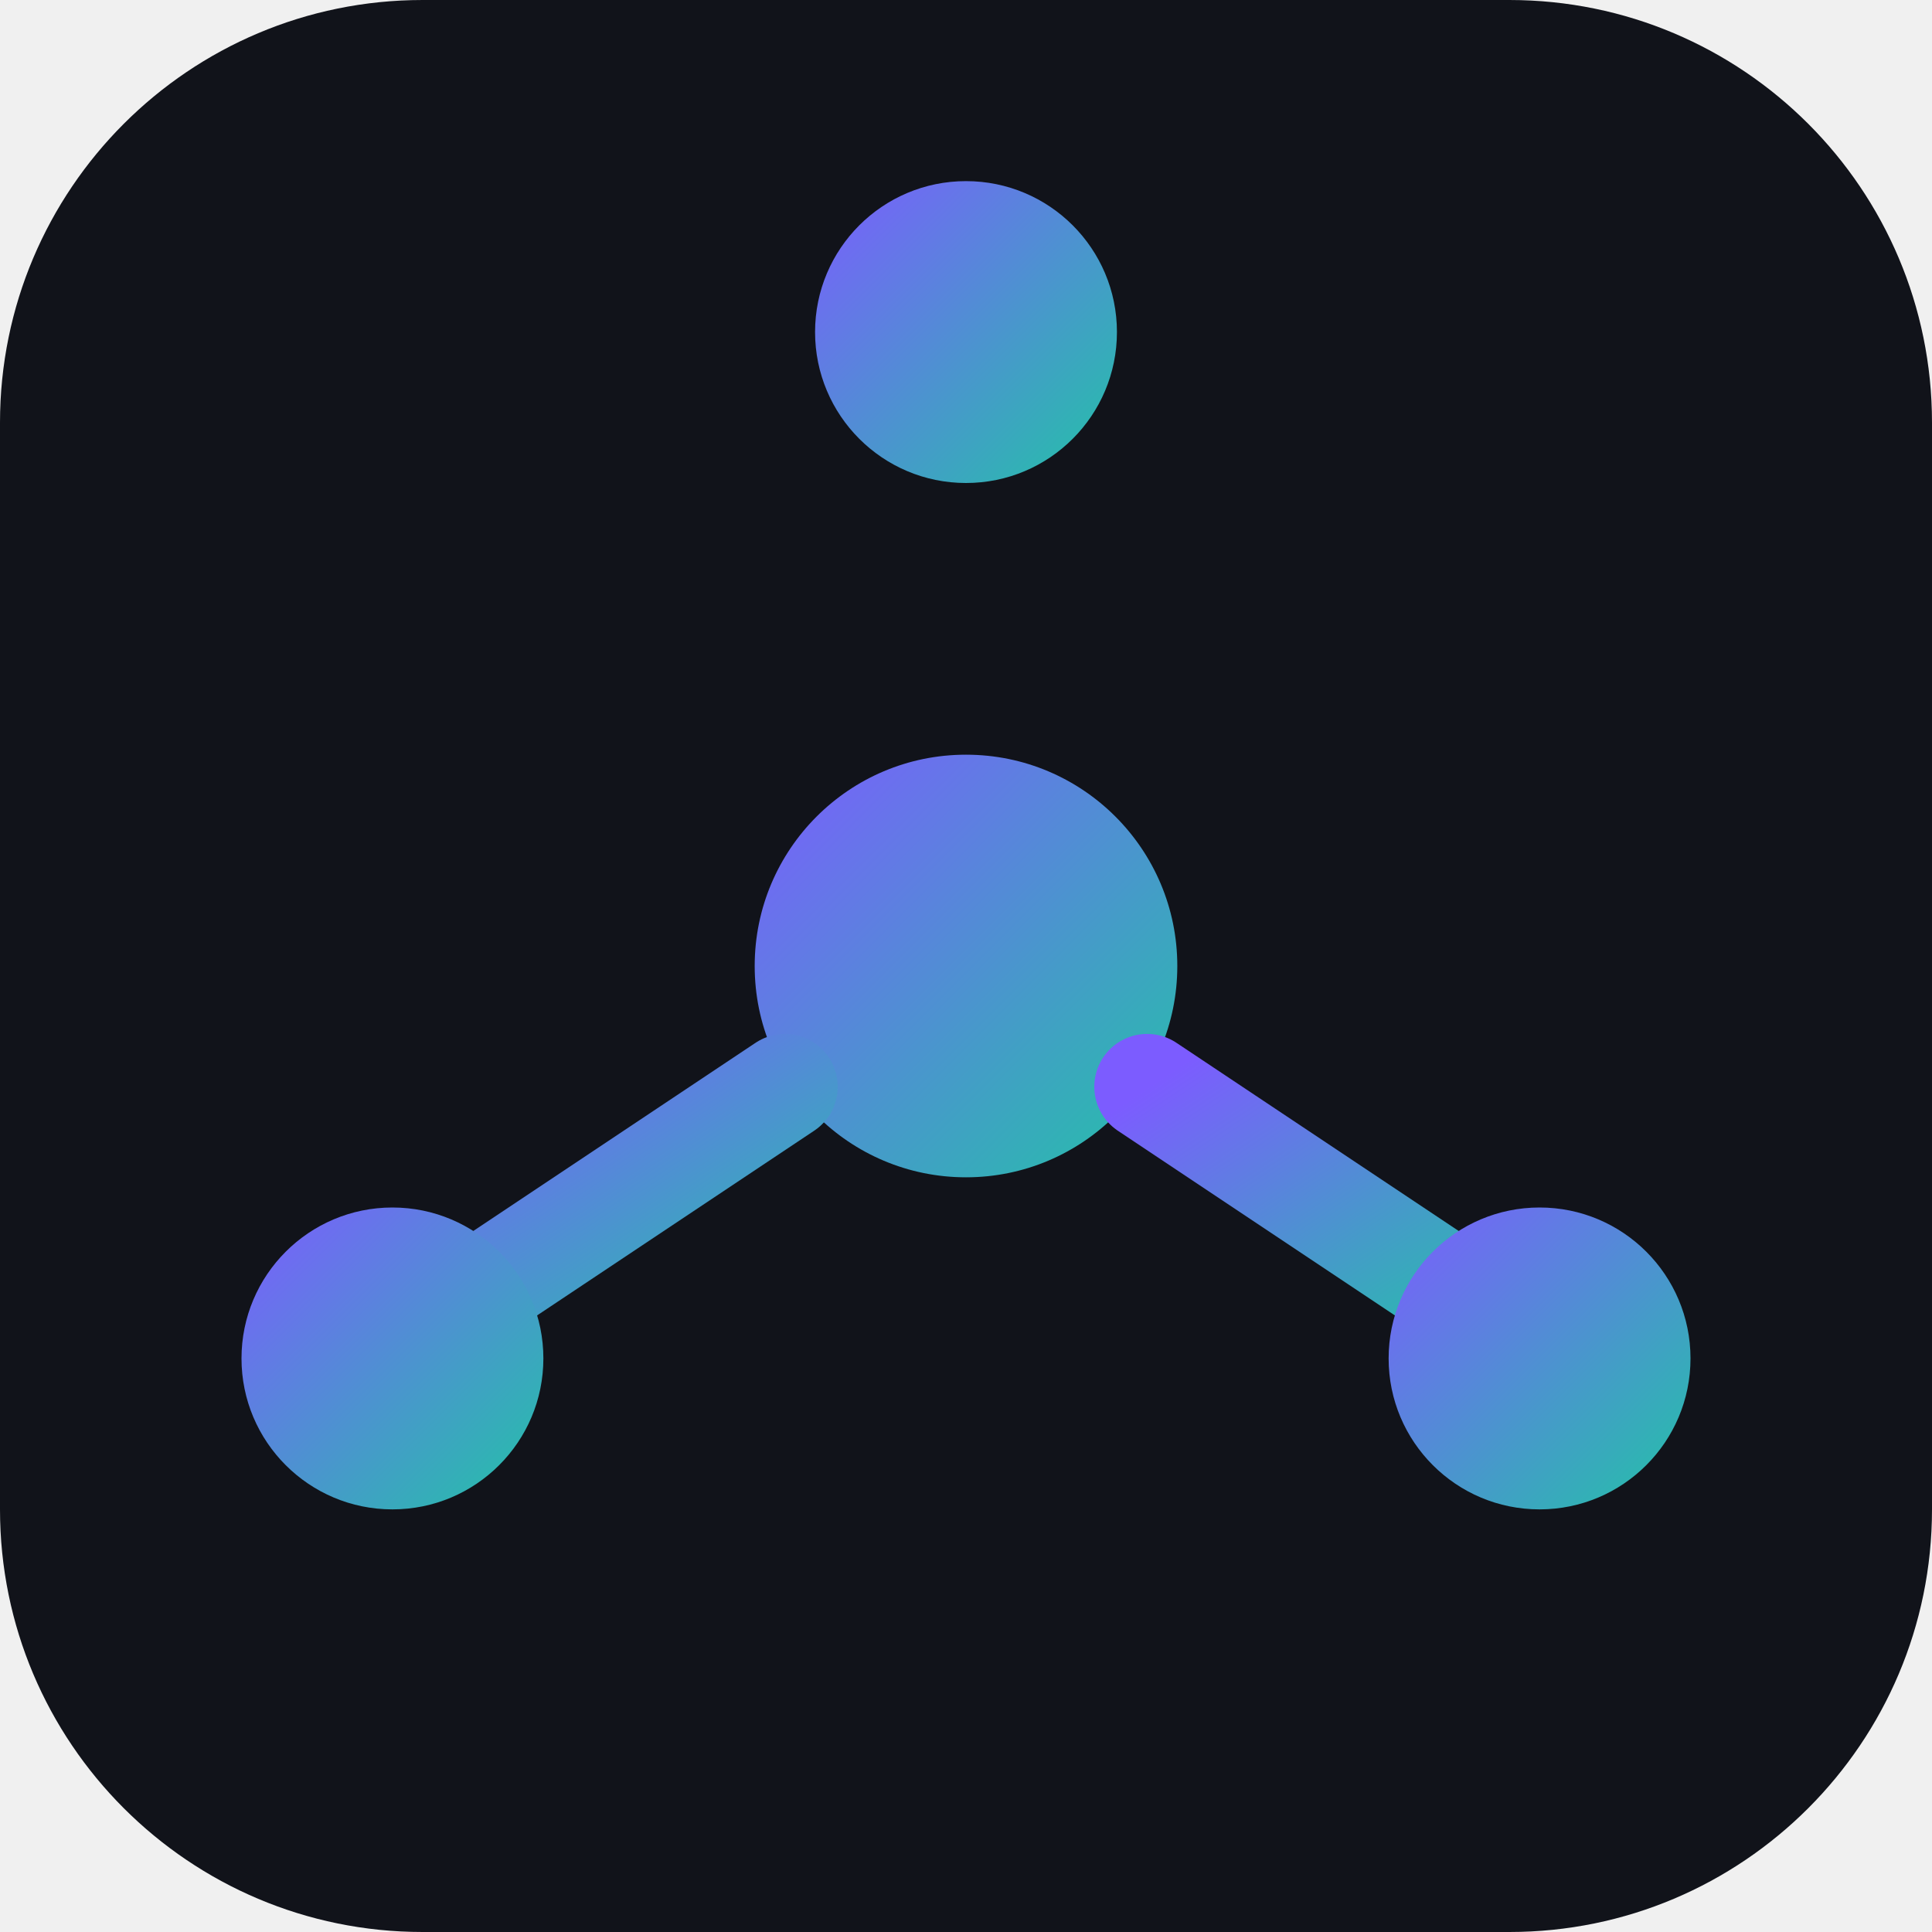
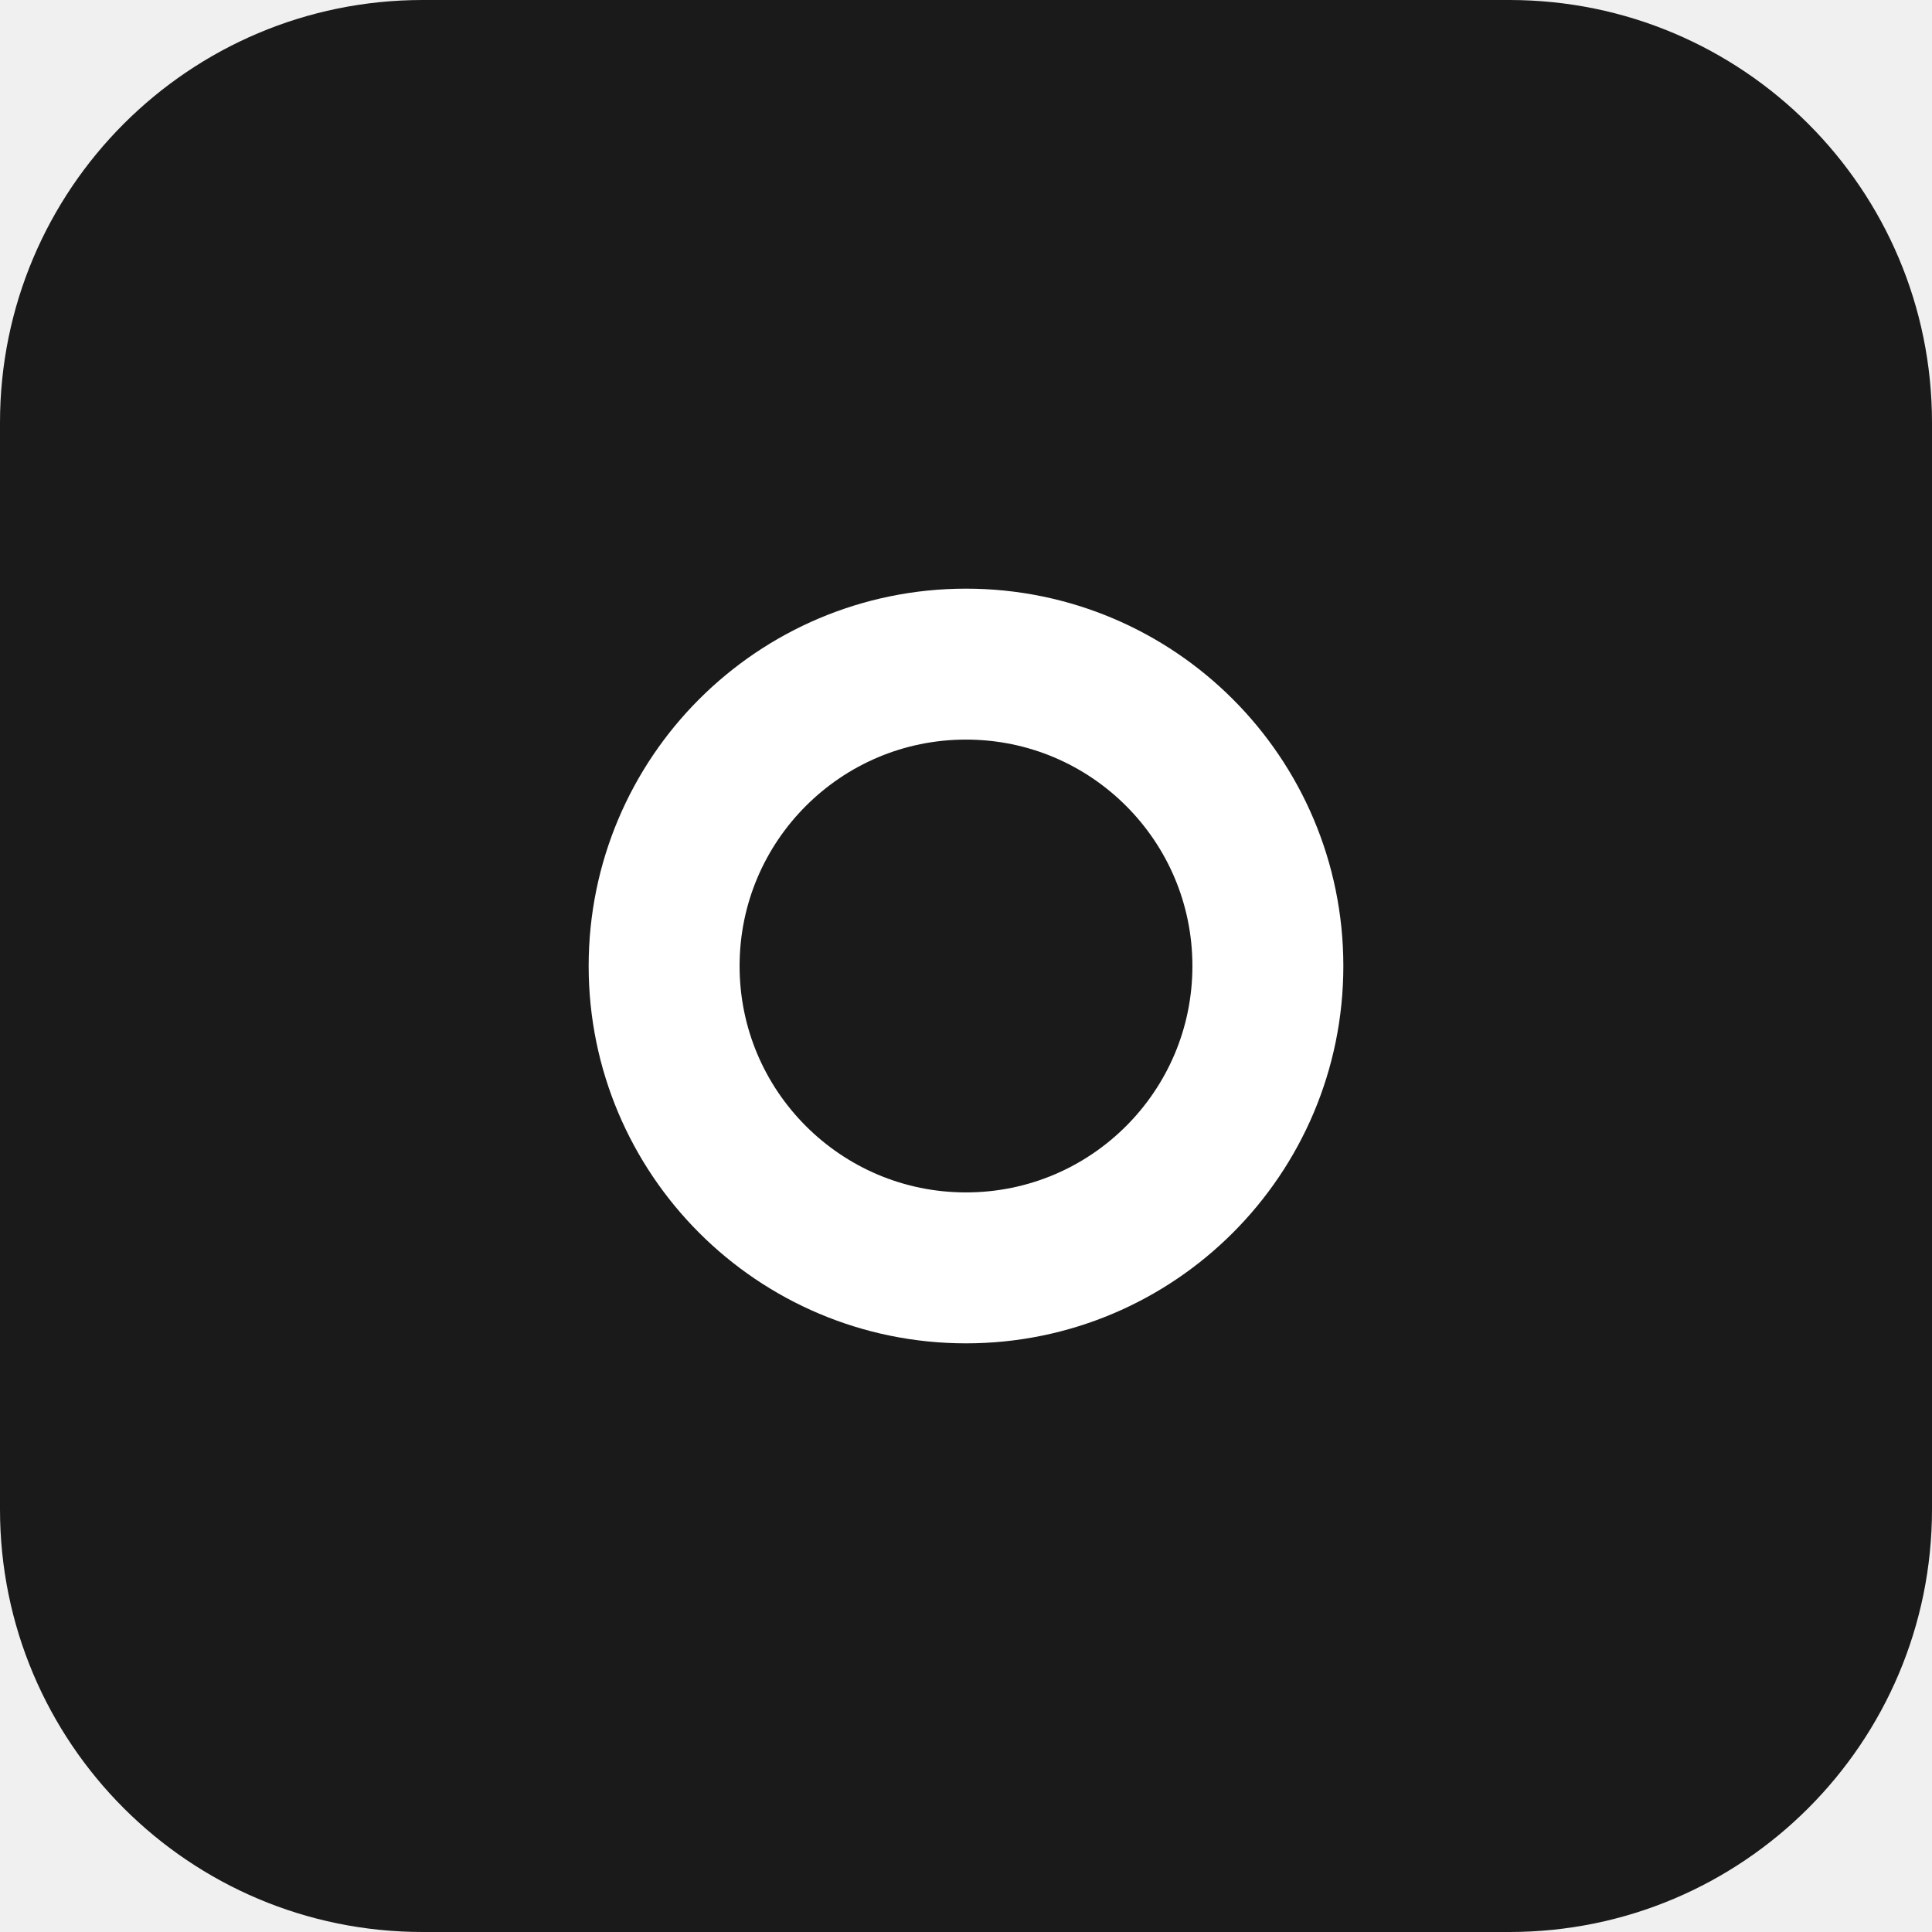
<svg xmlns="http://www.w3.org/2000/svg" viewBox="0 0 64 64">
-   <defs>
-     <linearGradient id="g" x1="0" y1="0" x2="1" y2="1">
-       <stop offset="0" stop-color="#7c5cff" />
-       <stop offset="1" stop-color="#22c3a6" />
-     </linearGradient>
-   </defs>
-   <rect width="64" height="64" rx="14" fill="#11131a" />
-   <circle cx="32" cy="32" r="7" fill="url(#g)" />
-   <g stroke="url(#g)" stroke-width="3.5" stroke-linecap="round">
-     <line x1="32" y1="25" x2="32" y2="12" />
-     <line x1="38" y1="36" x2="50" y2="44" />
-     <line x1="26" y1="36" x2="14" y2="44" />
-   </g>
-   <g fill="url(#g)">
-     <circle cx="32" cy="11" r="5" />
-     <circle cx="51" cy="45" r="5" />
-     <circle cx="13" cy="45" r="5" />
-   </g>
+   <rect width="64" height="64" rx="14" fill="#1a1a1a" />
+   <circle cx="32" cy="32" r="10" fill="none" stroke="#fff" stroke-width="5" />
</svg>
